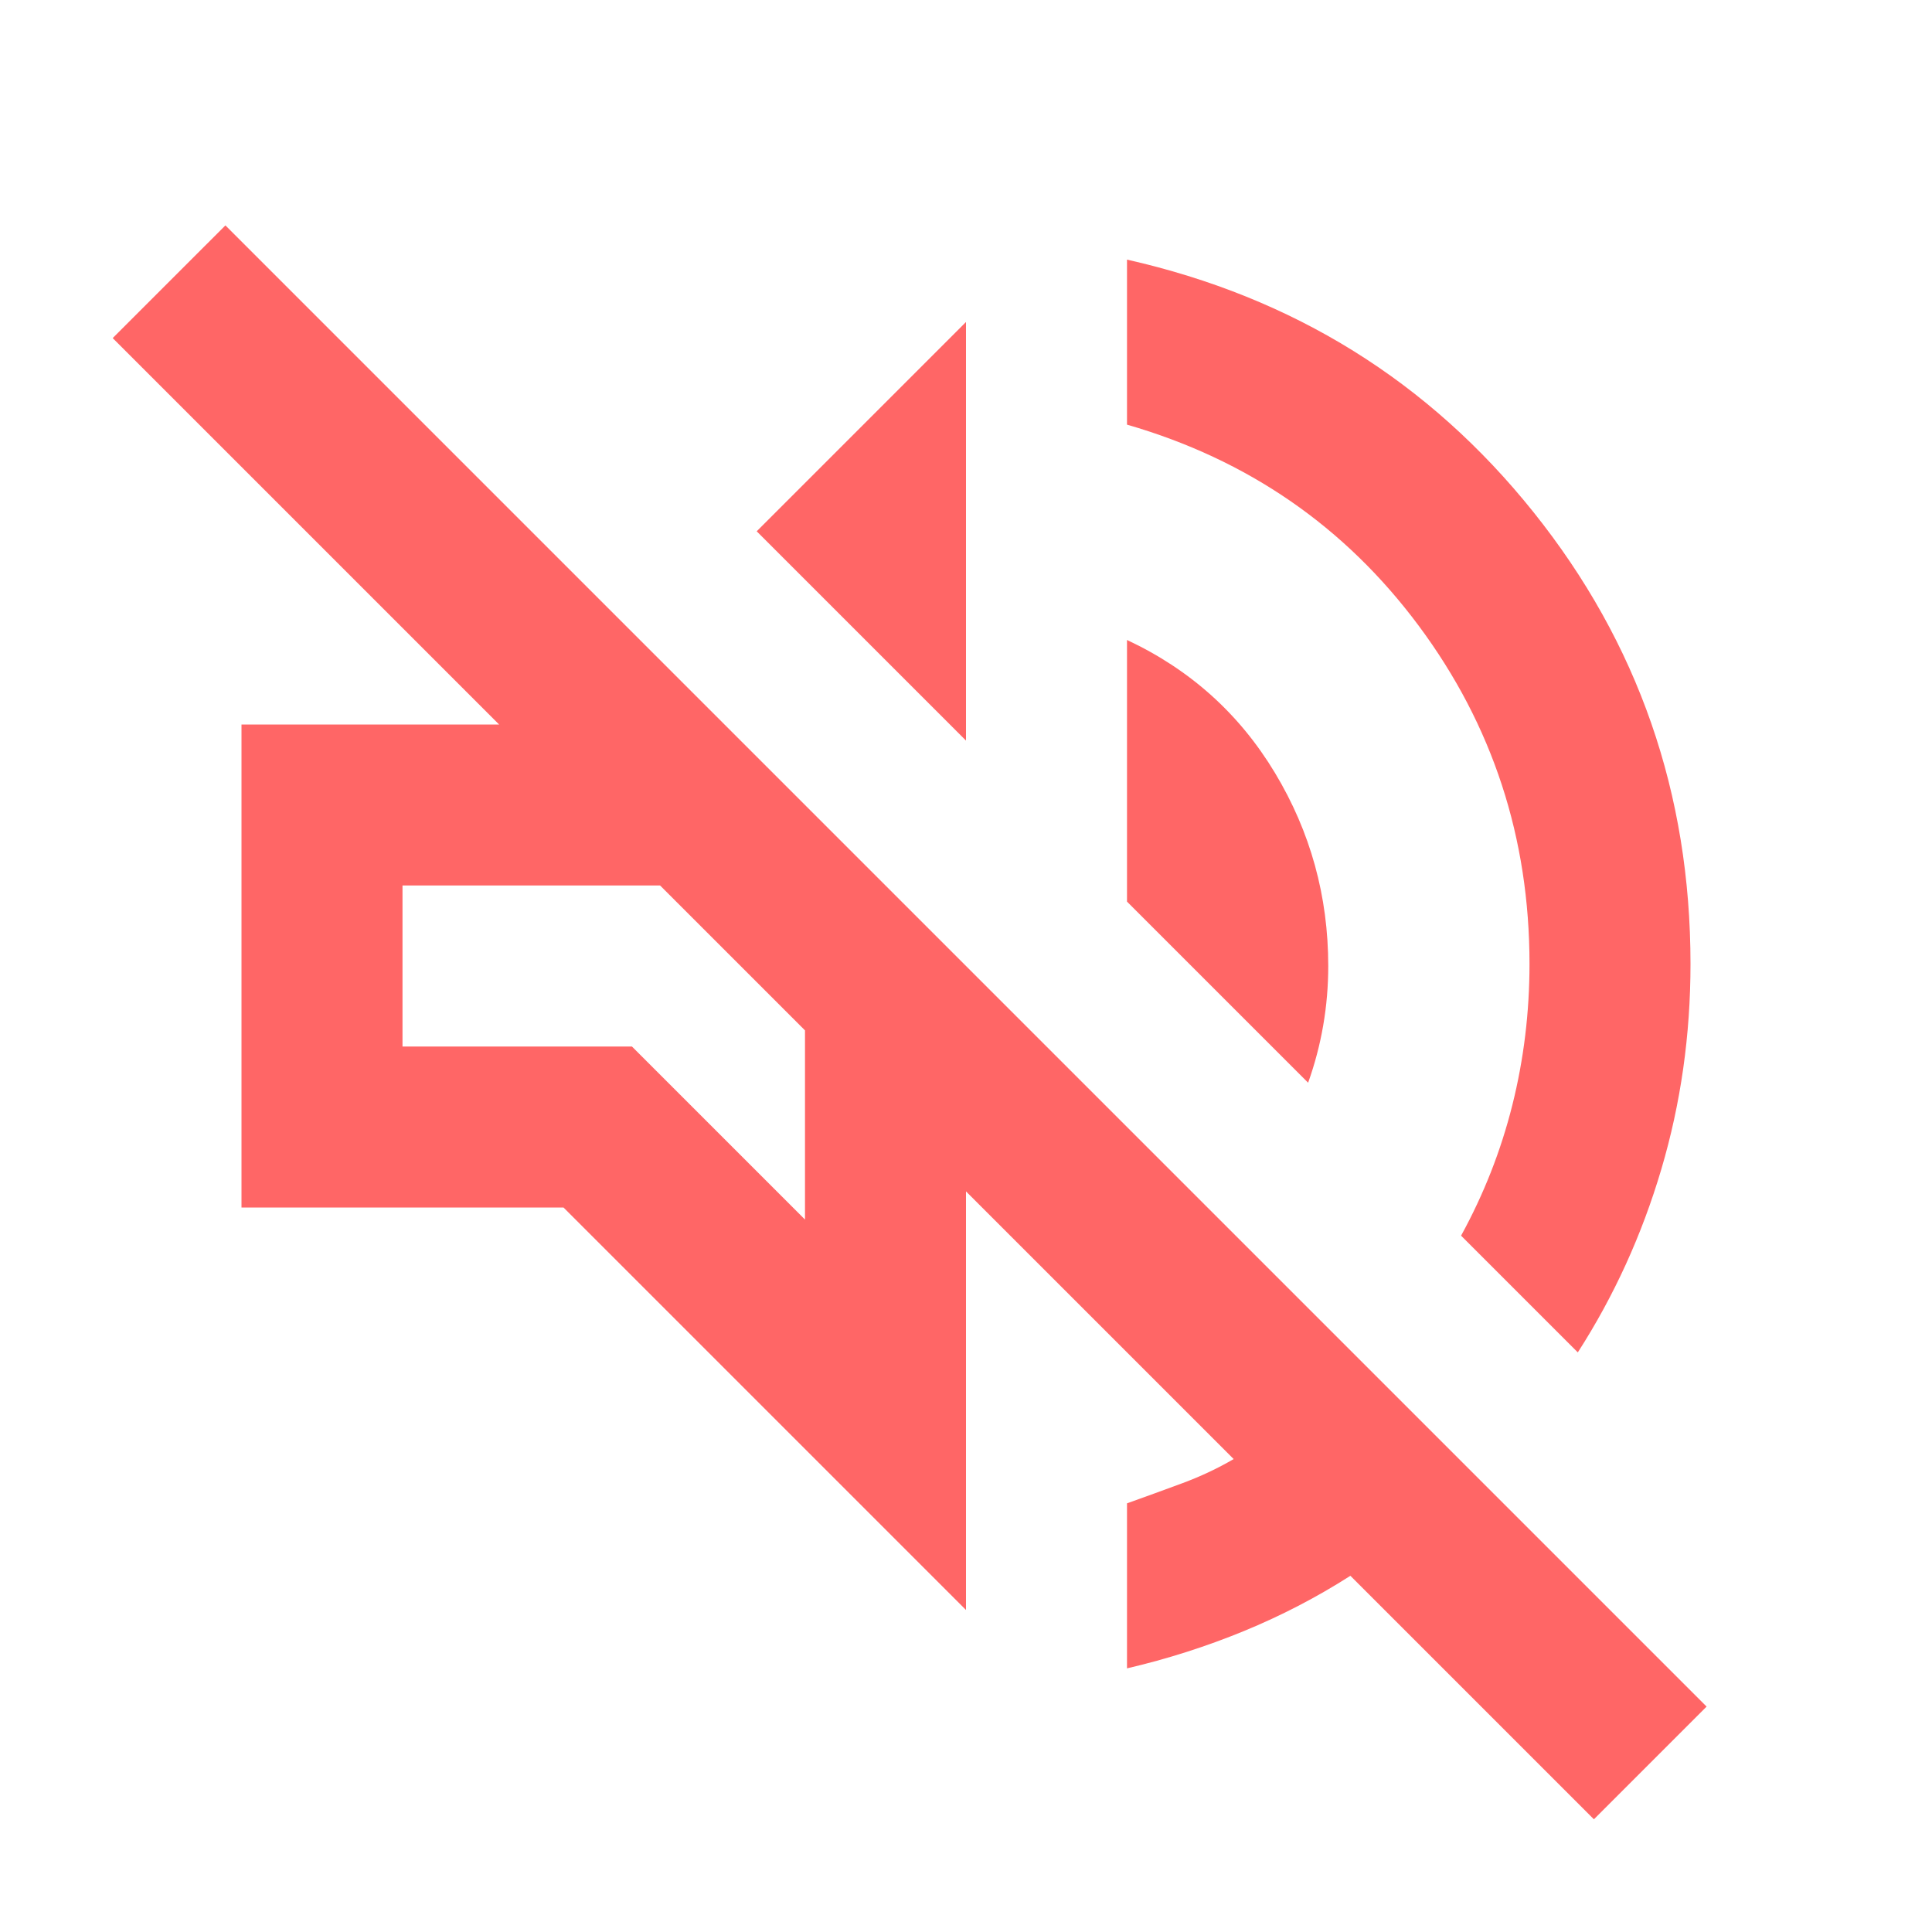
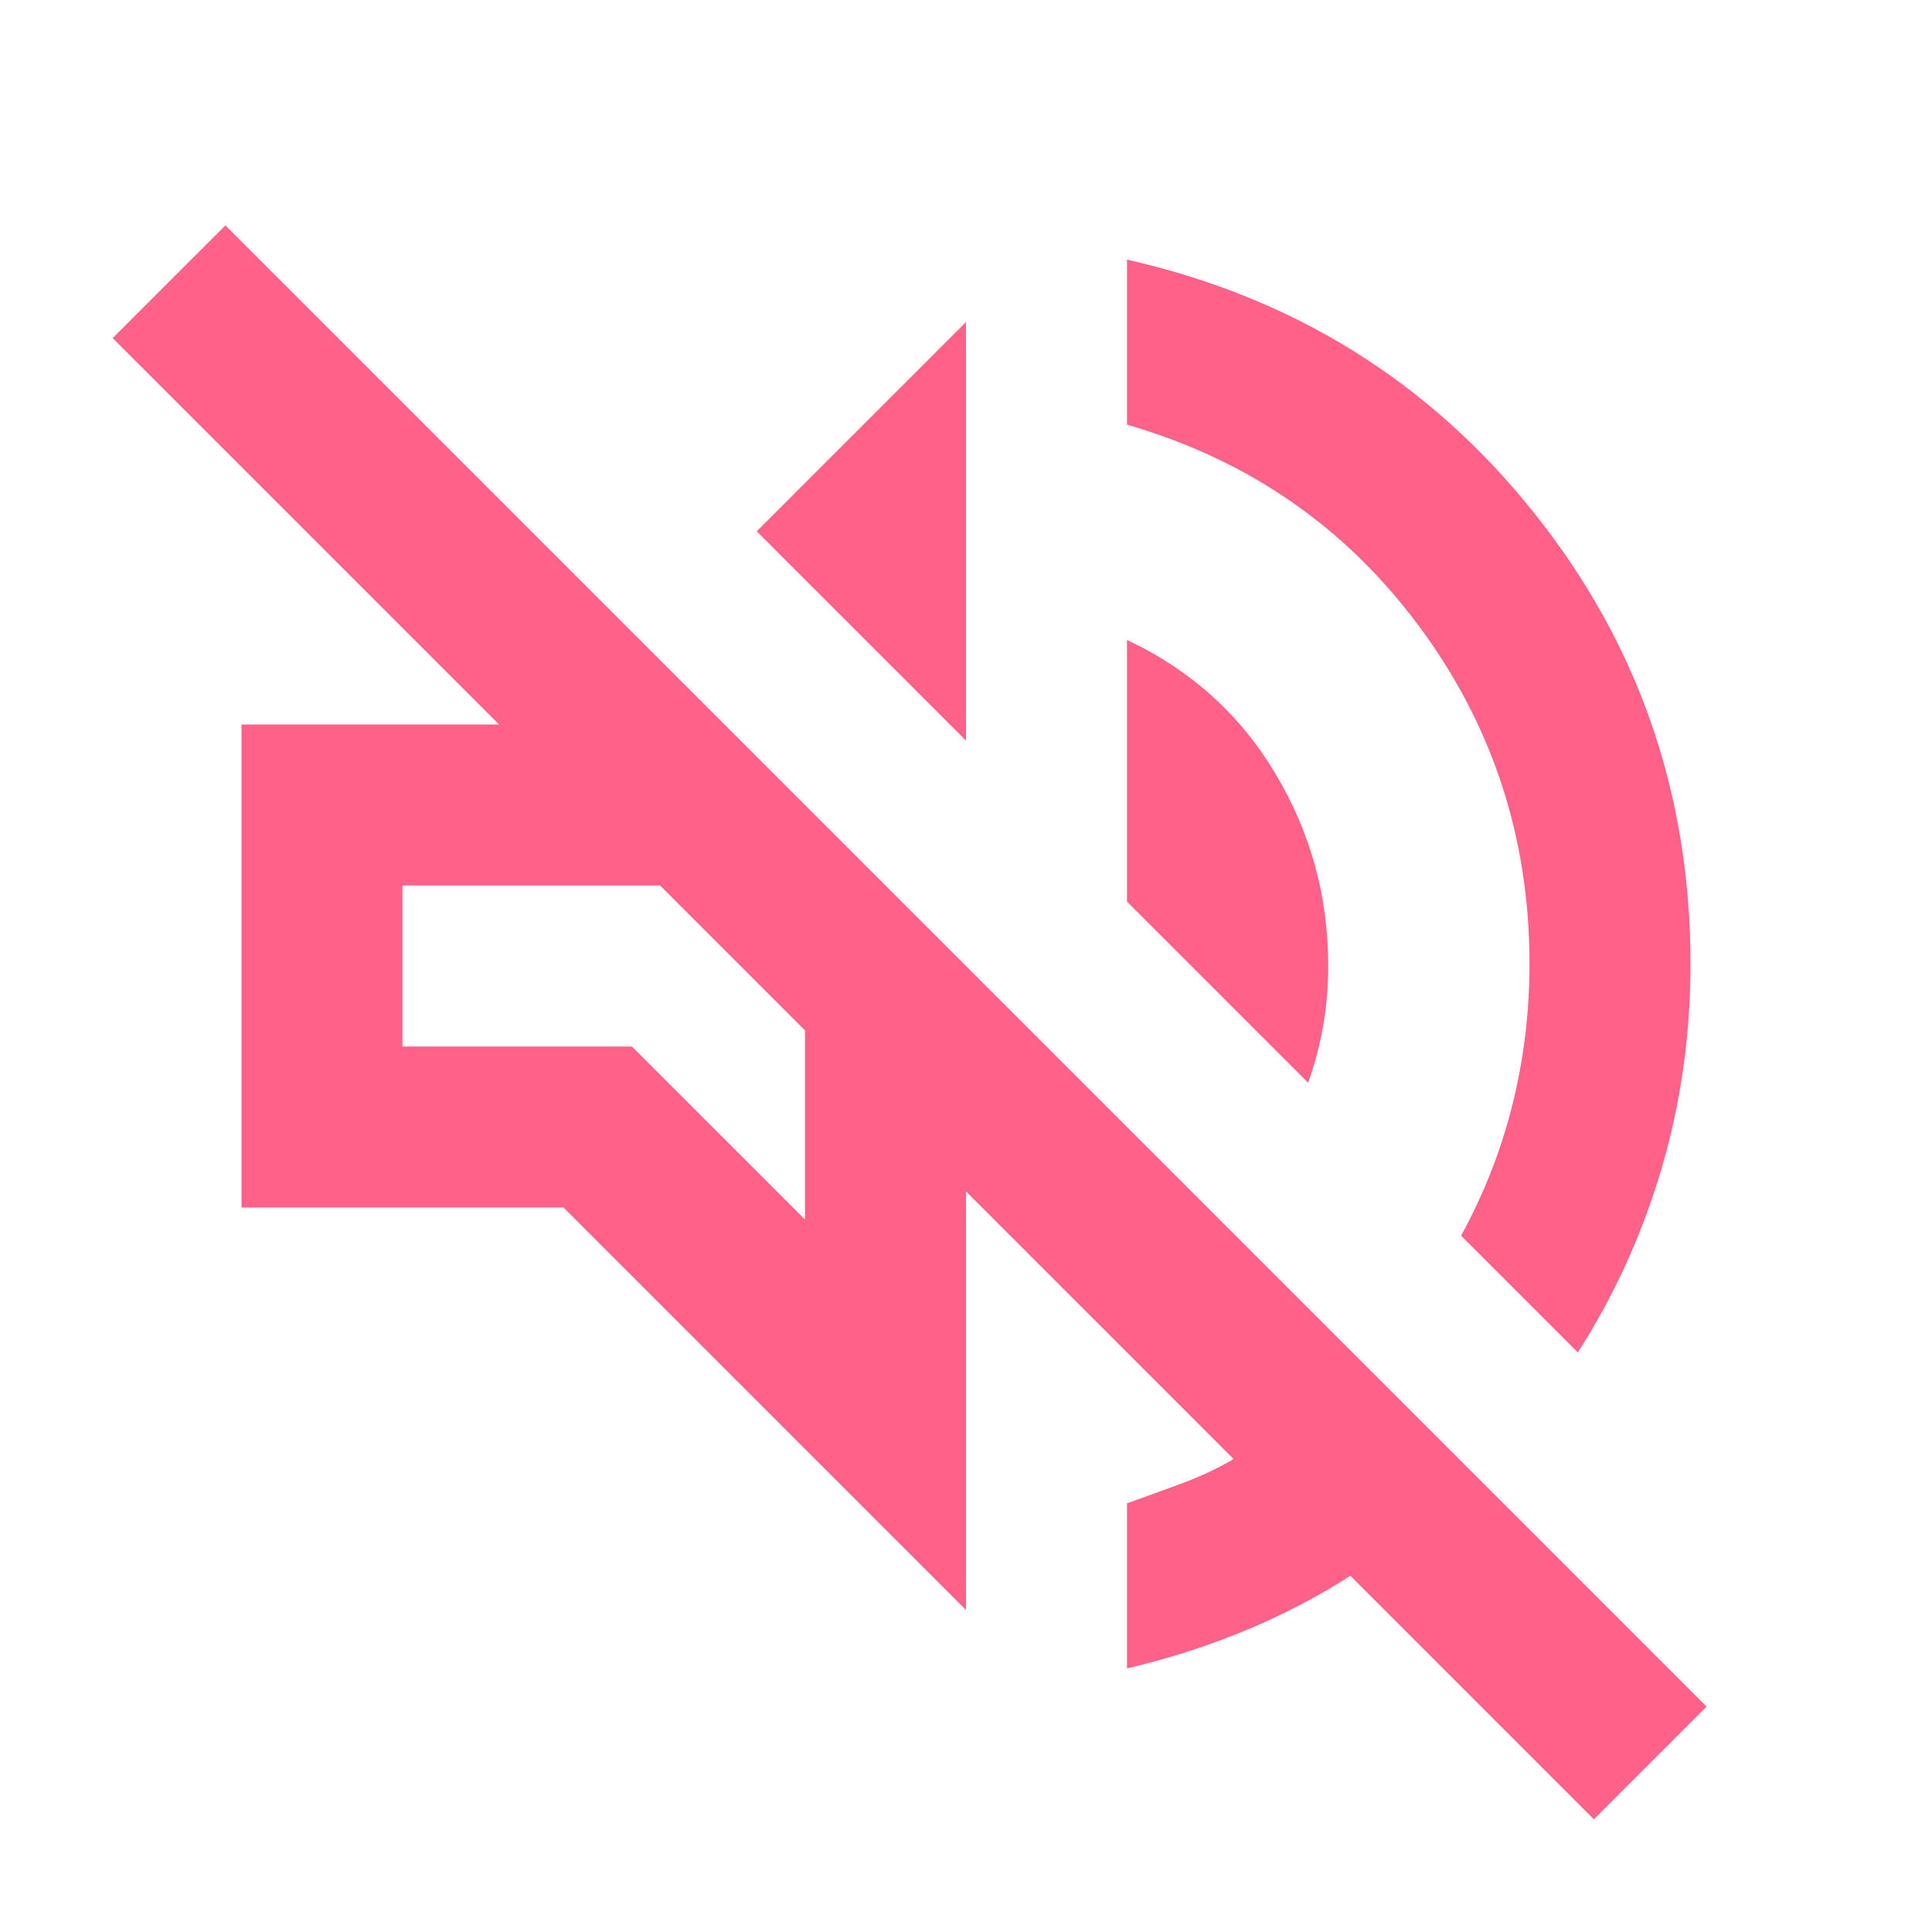
- <svg xmlns="http://www.w3.org/2000/svg" height="24px" viewBox="0 -960 960 960" width="24px" fill="#FF6666">
+ <svg xmlns="http://www.w3.org/2000/svg" height="24px" viewBox="0 -960 960 960" width="24px" fill="#FF6188">
  <path d="M792-56 671-177q-25 16-53 27.5T560-131v-82q14-5 27.5-10t25.5-12L480-368v208L280-360H120v-240h128L56-792l56-56 736 736-56 56Zm-8-232-58-58q17-31 25.5-65t8.5-70q0-94-55-168T560-749v-82q124 28 202 125.5T840-481q0 53-14.5 102T784-288ZM650-422l-90-90v-130q47 22 73.5 66t26.5 96q0 15-2.5 29.5T650-422ZM480-592 376-696l104-104v208Zm-80 238v-94l-72-72H200v80h114l86 86Zm-36-130Z" />
</svg>
